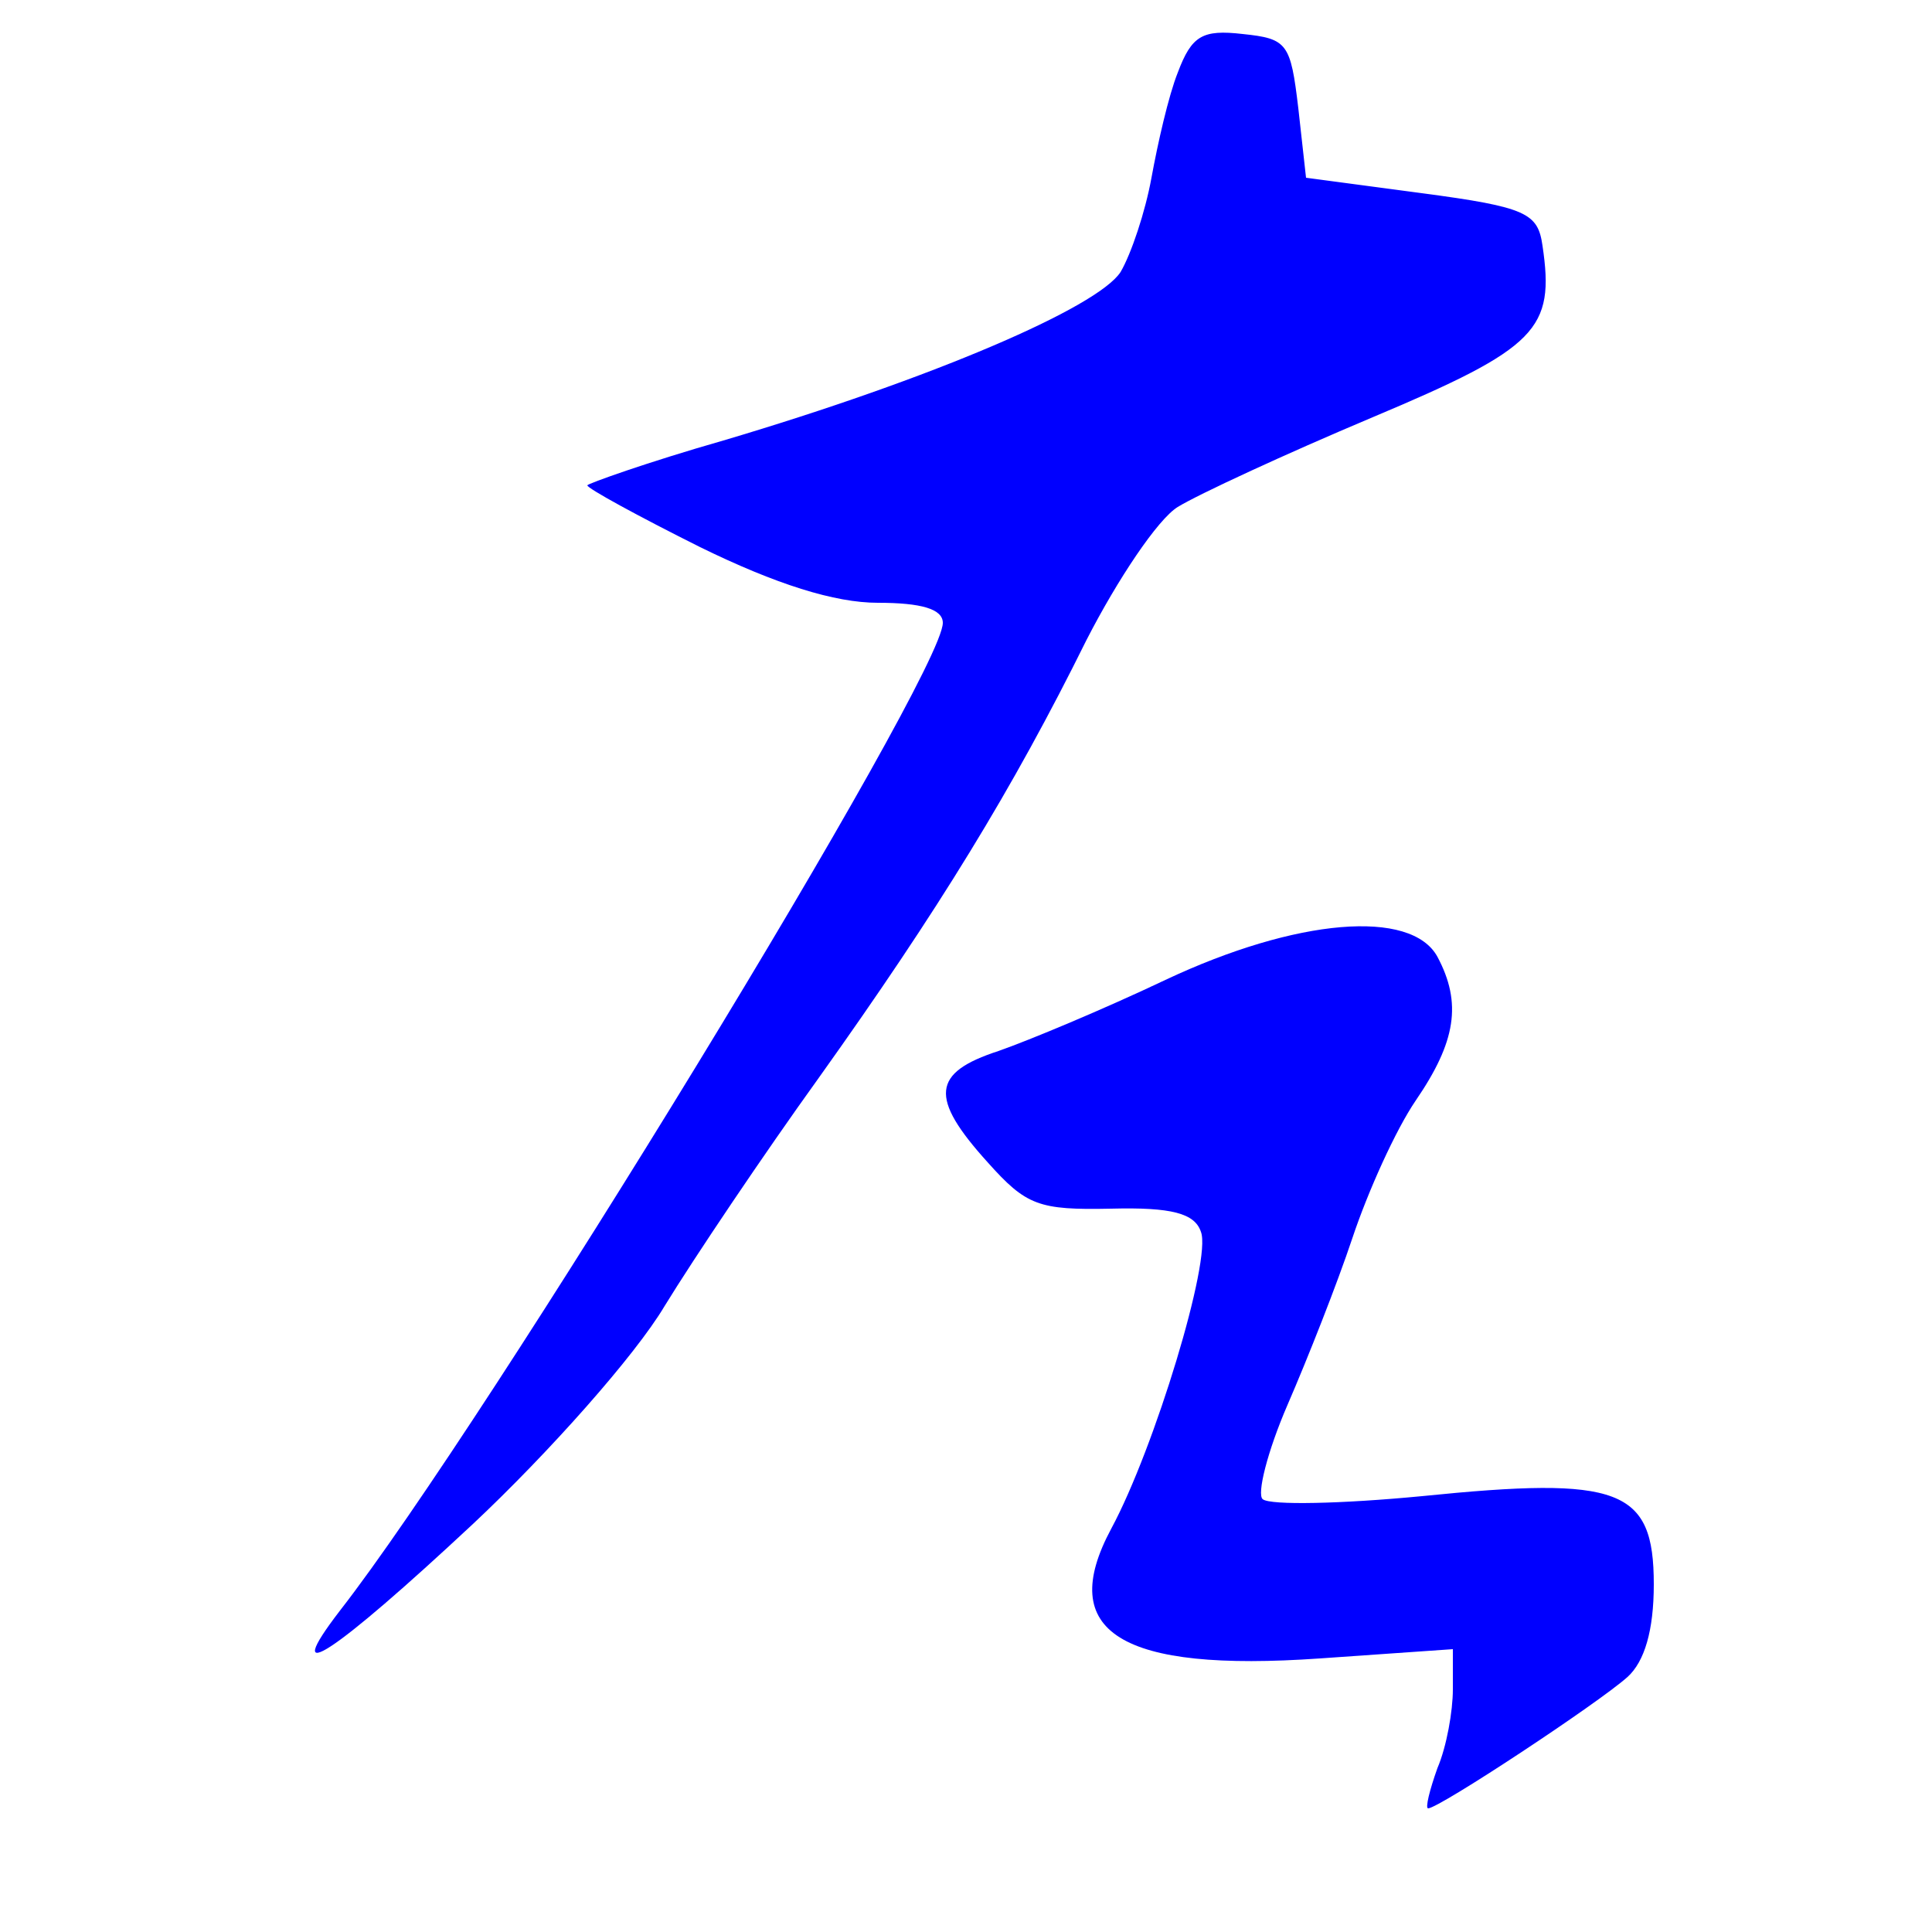
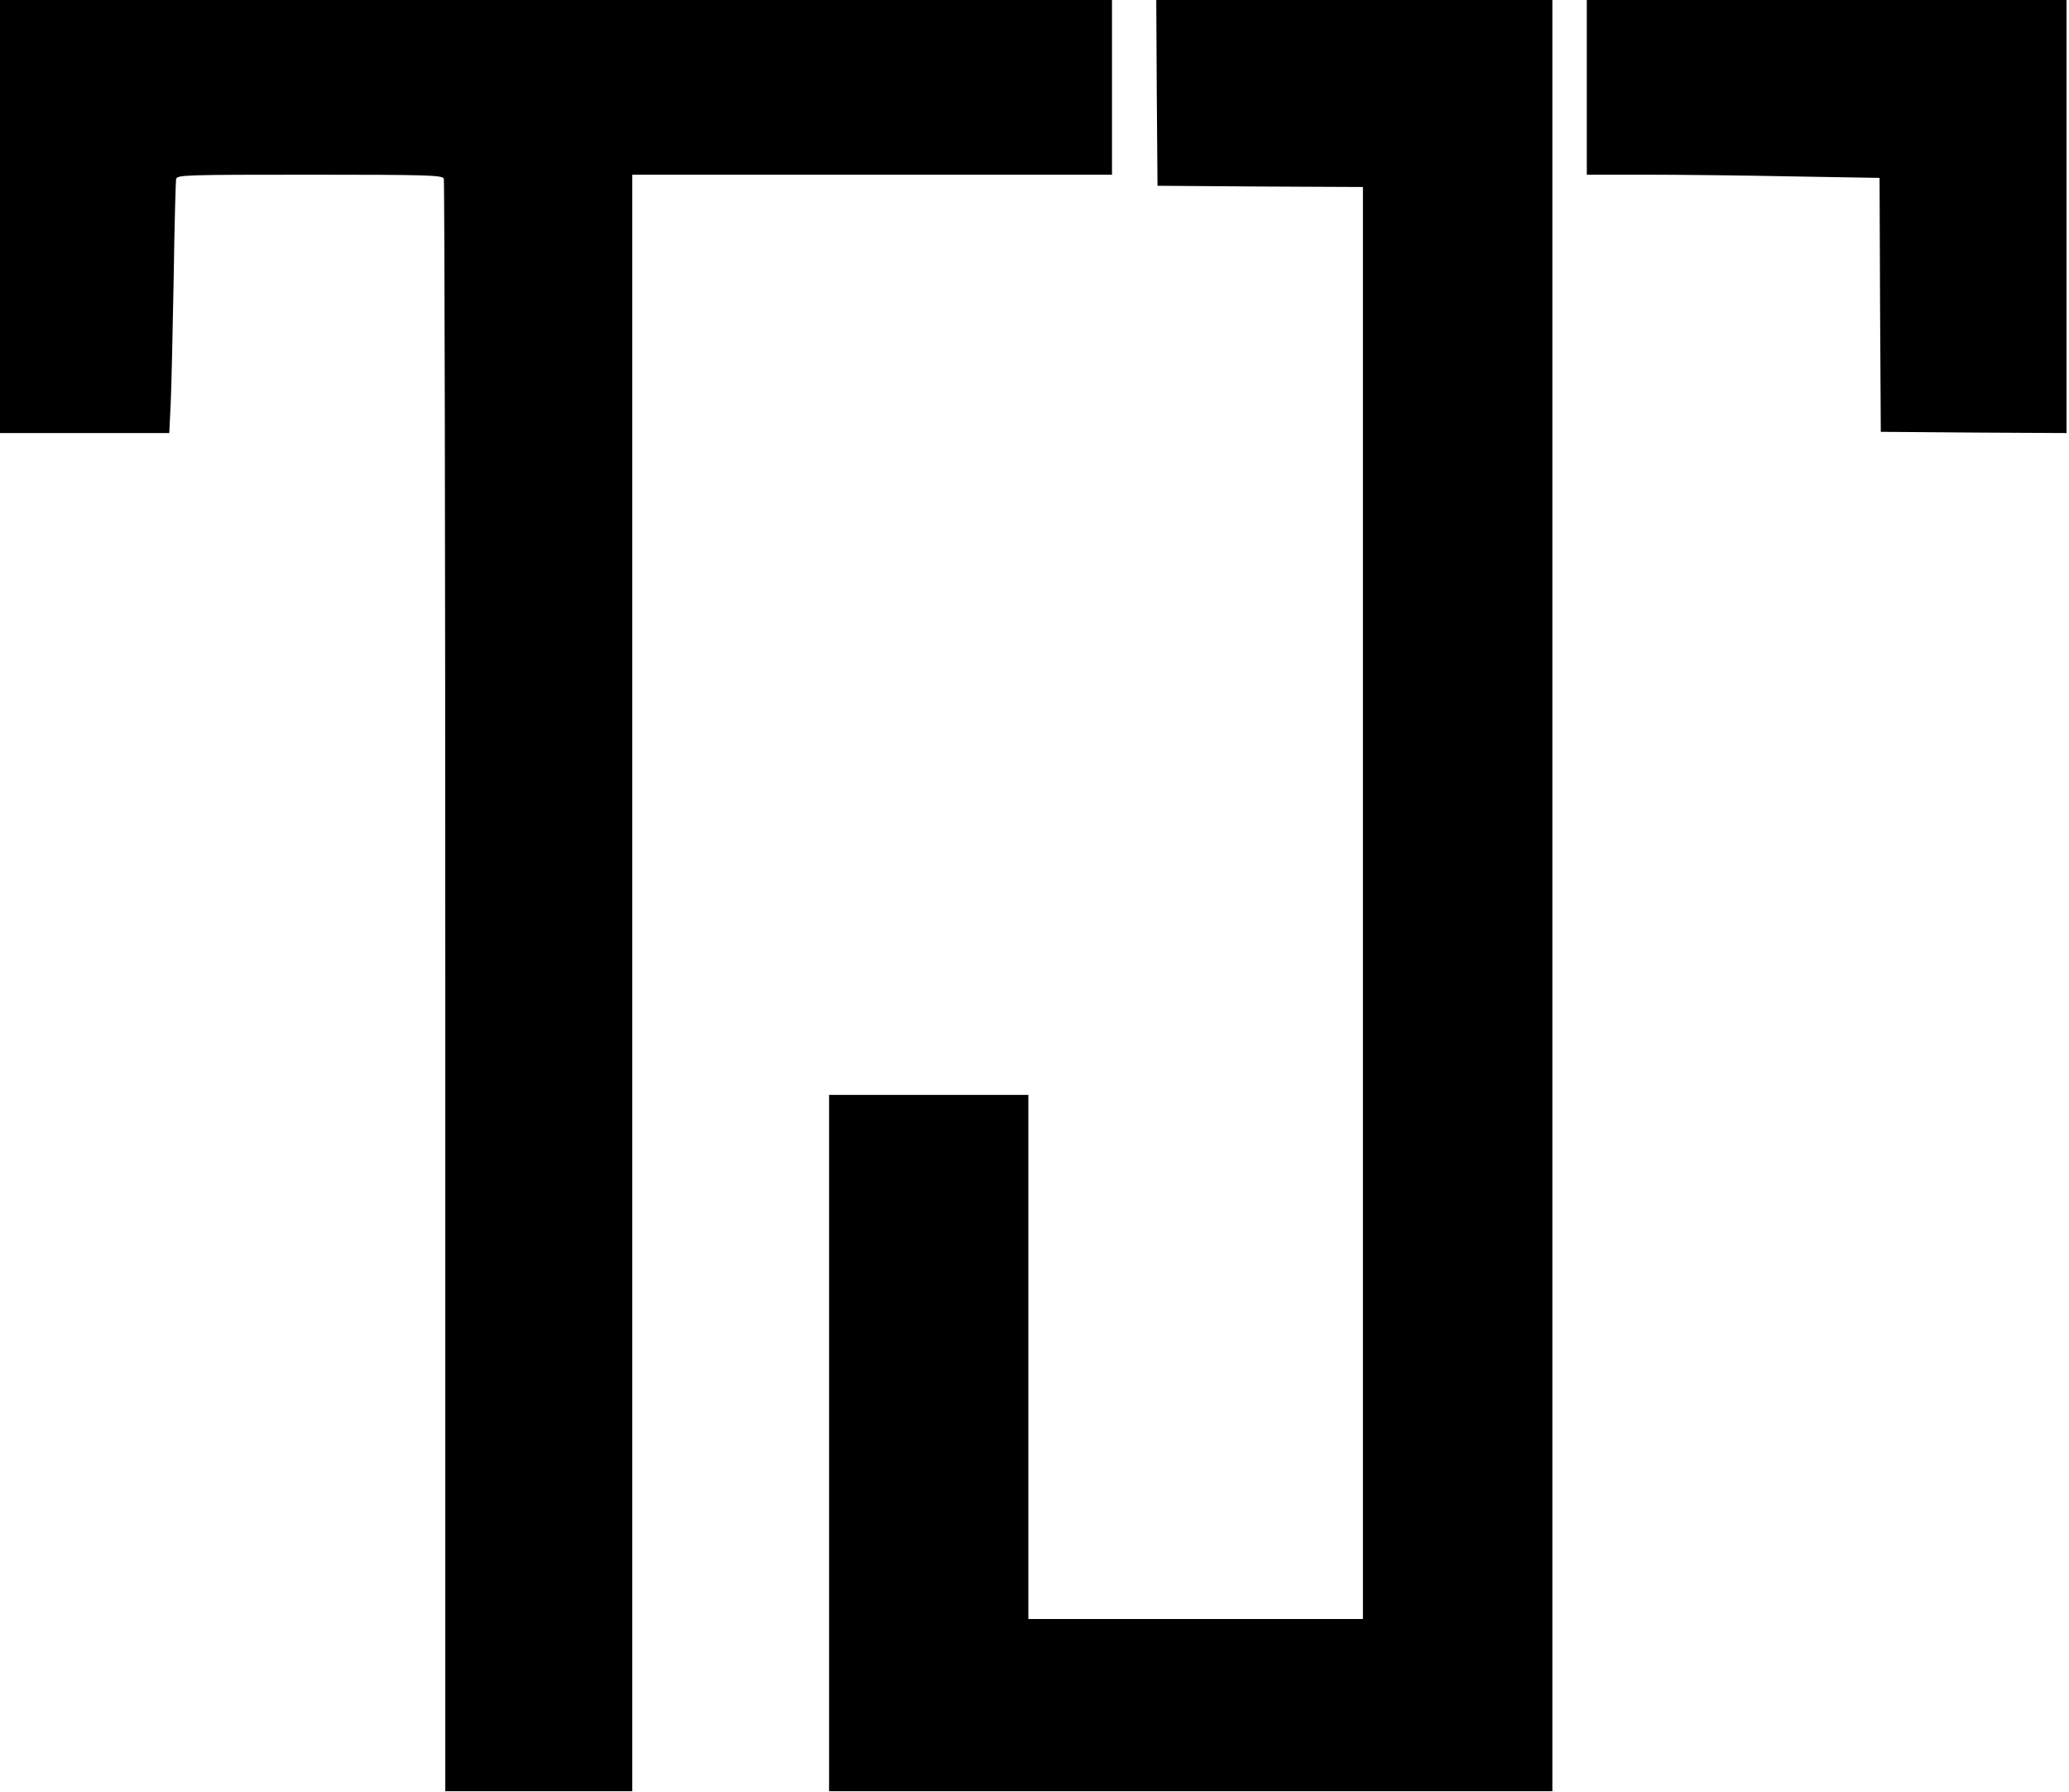
- <svg xmlns="http://www.w3.org/2000/svg" width="100pt" height="100pt" viewBox="0 0 100 100">
-   <g fill="blue" transform="translate(0,100) scale(0.08,-0.08)">
-     <path d="M762 1203 c-6 -15 -13 -46 -17 -68 -4 -22 -13 -49 -20 -61 -15 -23 -122 -69 -257 -109 -49 -14 -88 -28 -88 -29 0 -2 33 -20 73 -40 49 -24 87 -36 115 -36 28 0 42 -4 42 -13 0 -34 -295 -517 -390 -639 -40 -52 -4 -28 86 56 49 46 105 109 124 141 19 31 64 98 100 148 77 108 125 186 173 283 20 39 46 78 59 86 13 8 69 34 126 58 107 45 118 57 110 111 -3 21 -10 25 -78 34 l-75 10 -5 45 c-5 42 -7 45 -36 48 -26 3 -33 -1 -42 -25z" />
-     <path d="M754 616 c-40 -19 -88 -39 -108 -46 -43 -14 -45 -30 -7 -72 25 -28 33 -31 80 -30 39 1 54 -3 58 -15 7 -18 -30 -140 -58 -192 -36 -67 6 -93 135 -84 l86 6 0 -26 c0 -14 -4 -37 -10 -51 -5 -14 -8 -26 -6 -26 7 0 110 68 129 85 11 10 17 30 17 60 0 62 -22 70 -150 57 -52 -5 -98 -6 -103 -2 -4 3 3 31 16 61 13 30 32 78 42 108 10 30 28 70 41 89 26 38 30 63 14 93 -17 31 -91 25 -176 -15z" />
+ <svg xmlns="http://www.w3.org/2000/svg" version="1.0" width="841pt" height="728pt" viewBox="0 0 841 728" preserveAspectRatio="xMidYMid meet">
+   <g transform="translate(0,728) scale(0.1,-0.1)" fill="#000000" stroke="none">
+     <path d="M0 6400 l0 -880 344 0 344 0 6 123 c3 67 8 295 12 507 3 212 8 393 10 403 5 16 40 17 544 17 481 0 538 -2 544 -16 3 -9 6 -1487 6 -3285 l0 -3269 380 0 380 0 0 3285 0 3285 975 0 975 0 0 355 0 355 -2260 0 -2260 0 0 -880z" />
+     <path d="M4702 6903 l3 -378 418 -3 417 -2 0 -2910 0 -2910 -680 0 -680 0 0 1065 0 1065 -405 0 -405 0 0 -1415 0 -1415 1470 0 1470 0 0 3640 0 3640 -805 0 -805 0 2 -377z" />
+     <path d="M6450 6925 l0 -355 243 0 c133 0 401 -3 594 -7 l353 -6 2 -516 3 -516 378 -3 377 -2 0 880 0 880 -975 0 -975 0 0 -355z" />
  </g>
</svg>
